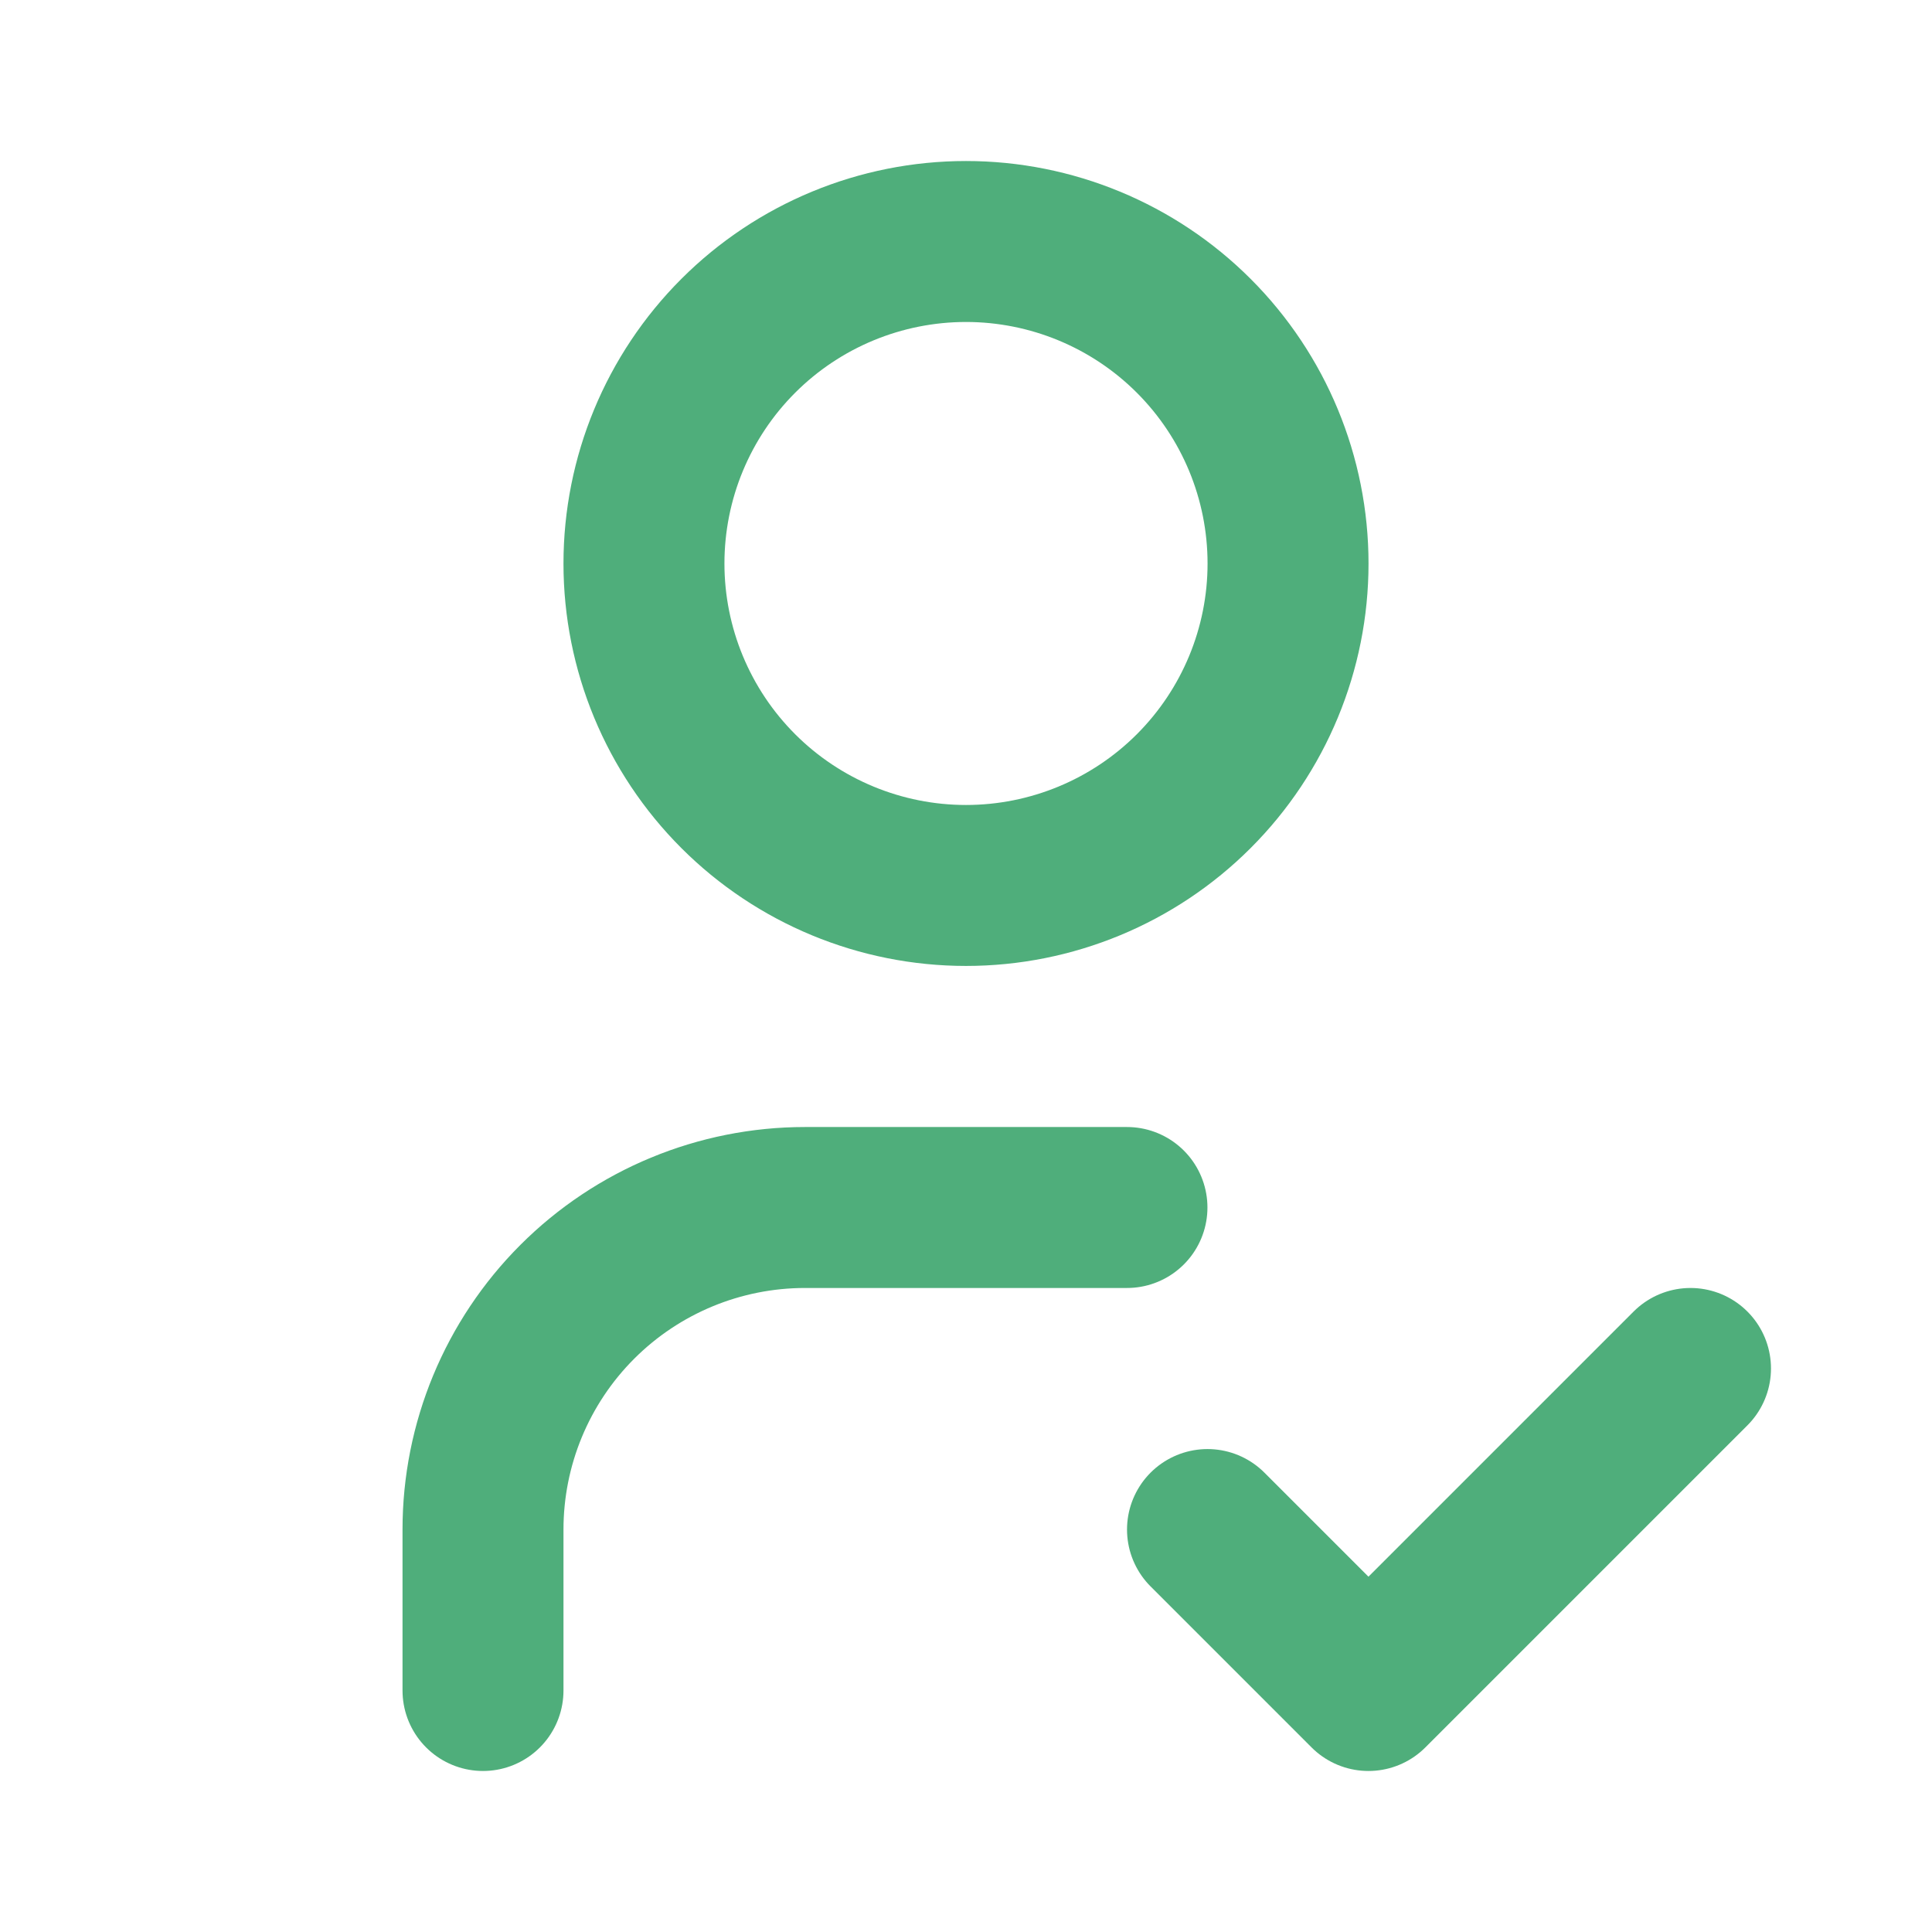
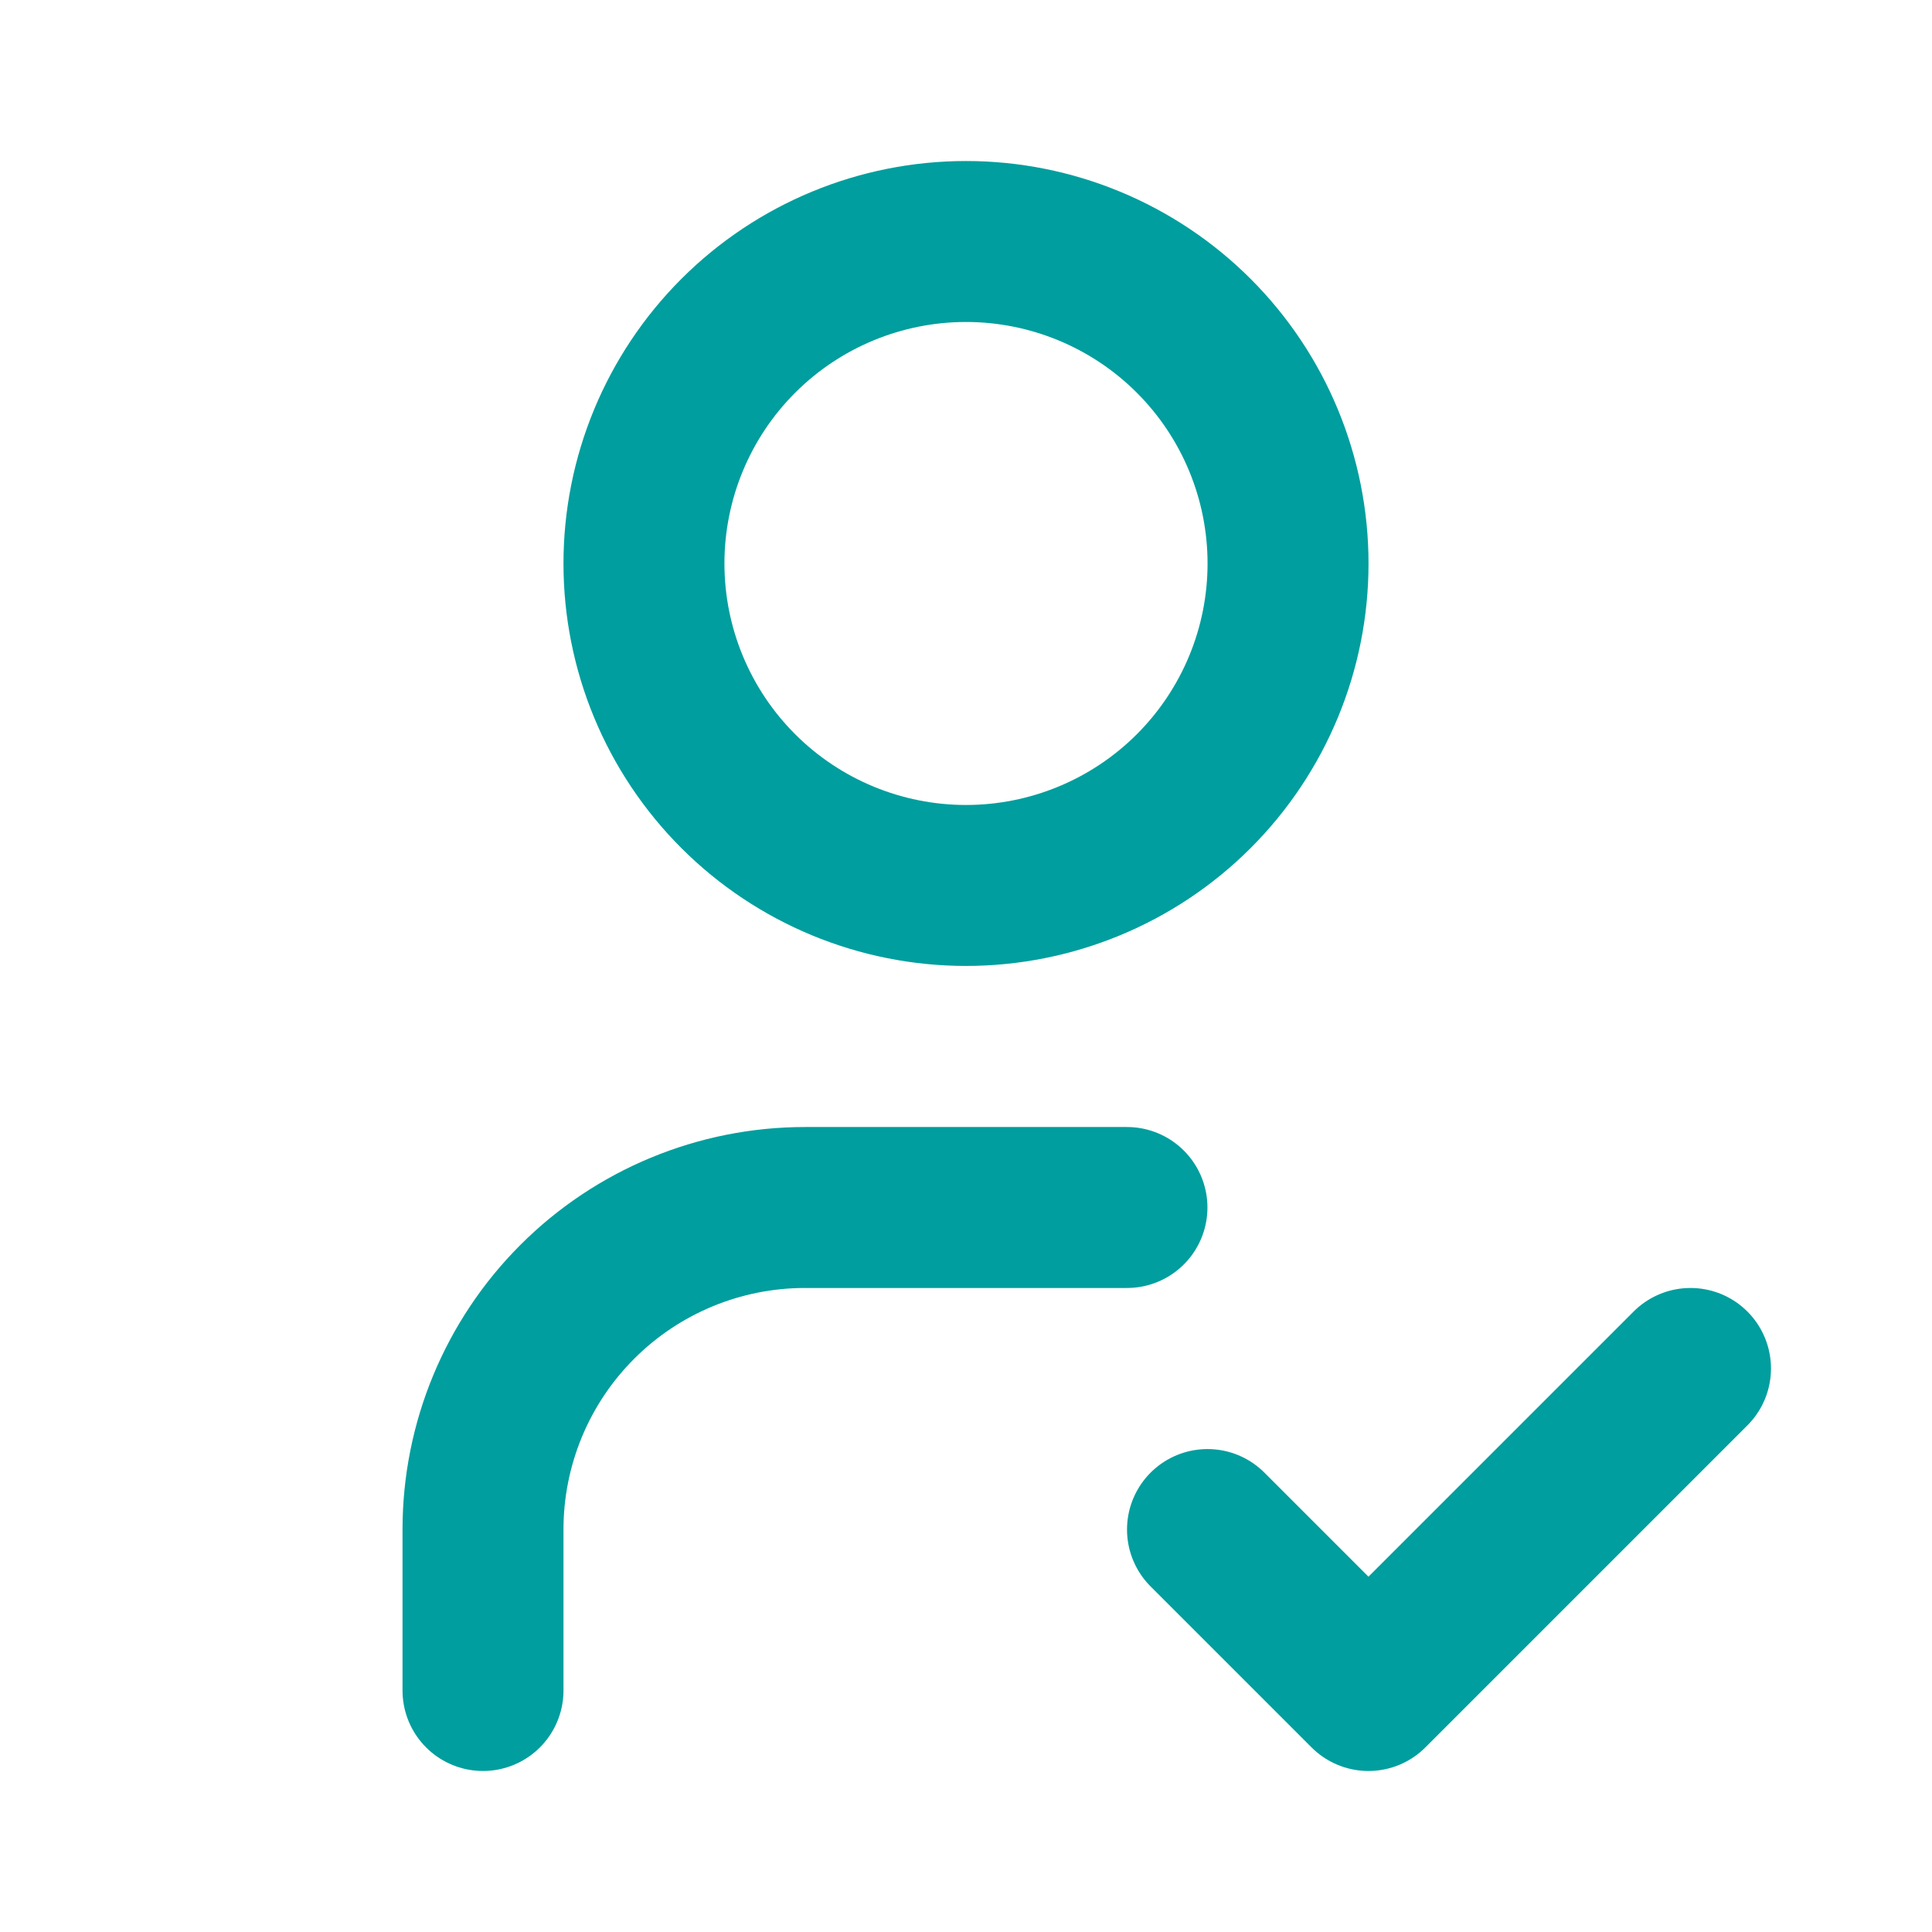
<svg xmlns="http://www.w3.org/2000/svg" width="16" height="16" viewBox="0 0 16 16" fill="none">
-   <path d="M4 14V12.667C4 11.959 4.281 11.281 4.781 10.781C5.281 10.281 5.959 10 6.667 10H9.333M10 12.667L11.333 14L14 11.333M5.333 4.667C5.333 5.374 5.614 6.052 6.114 6.552C6.614 7.052 7.293 7.333 8 7.333C8.707 7.333 9.386 7.052 9.886 6.552C10.386 6.052 10.667 5.374 10.667 4.667C10.667 3.959 10.386 3.281 9.886 2.781C9.386 2.281 8.707 2 8 2C7.293 2 6.614 2.281 6.114 2.781C5.614 3.281 5.333 3.959 5.333 4.667Z" stroke="#4fae7b" stroke-width="1.333" stroke-linecap="round" stroke-linejoin="round" />
+   <path d="M4 14V12.667C4 11.959 4.281 11.281 4.781 10.781C5.281 10.281 5.959 10 6.667 10H9.333M10 12.667L11.333 14L14 11.333M5.333 4.667C5.333 5.374 5.614 6.052 6.114 6.552C6.614 7.052 7.293 7.333 8 7.333C8.707 7.333 9.386 7.052 9.886 6.552C10.386 6.052 10.667 5.374 10.667 4.667C10.667 3.959 10.386 3.281 9.886 2.781C9.386 2.281 8.707 2 8 2C7.293 2 6.614 2.281 6.114 2.781C5.614 3.281 5.333 3.959 5.333 4.667Z" stroke="#009e9e" stroke-width="1.333" stroke-linecap="round" stroke-linejoin="round" />
</svg>
